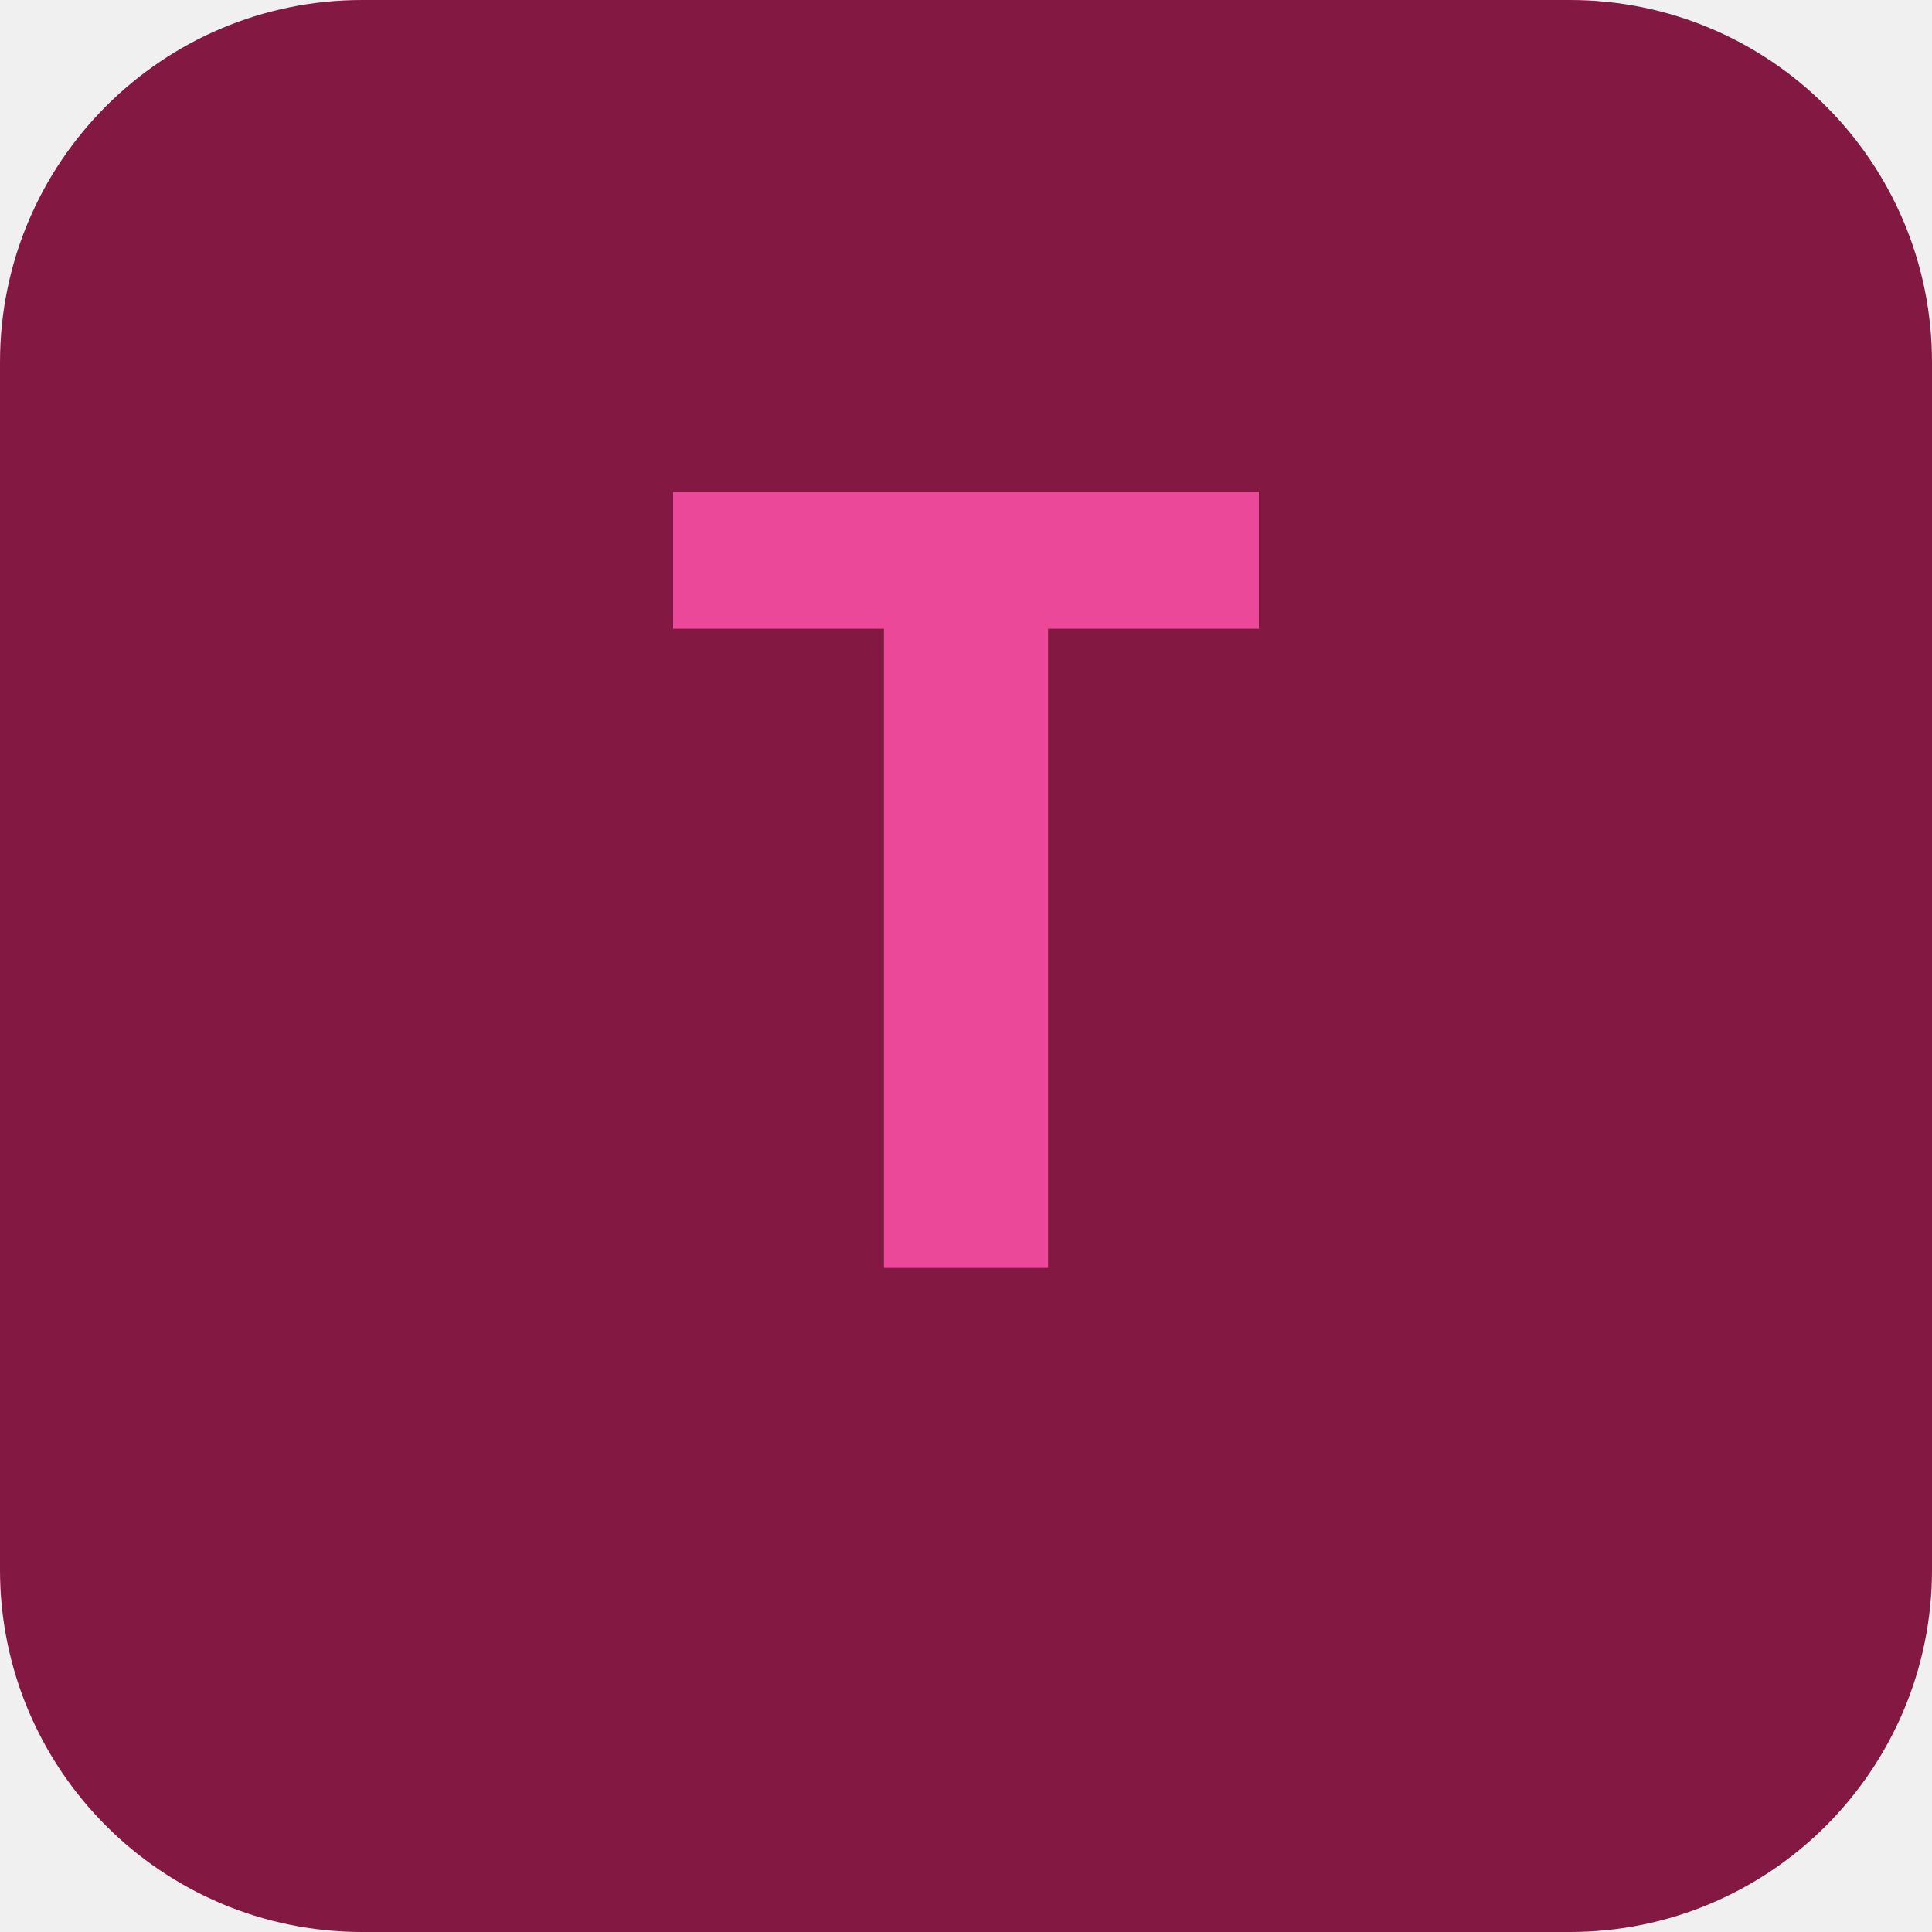
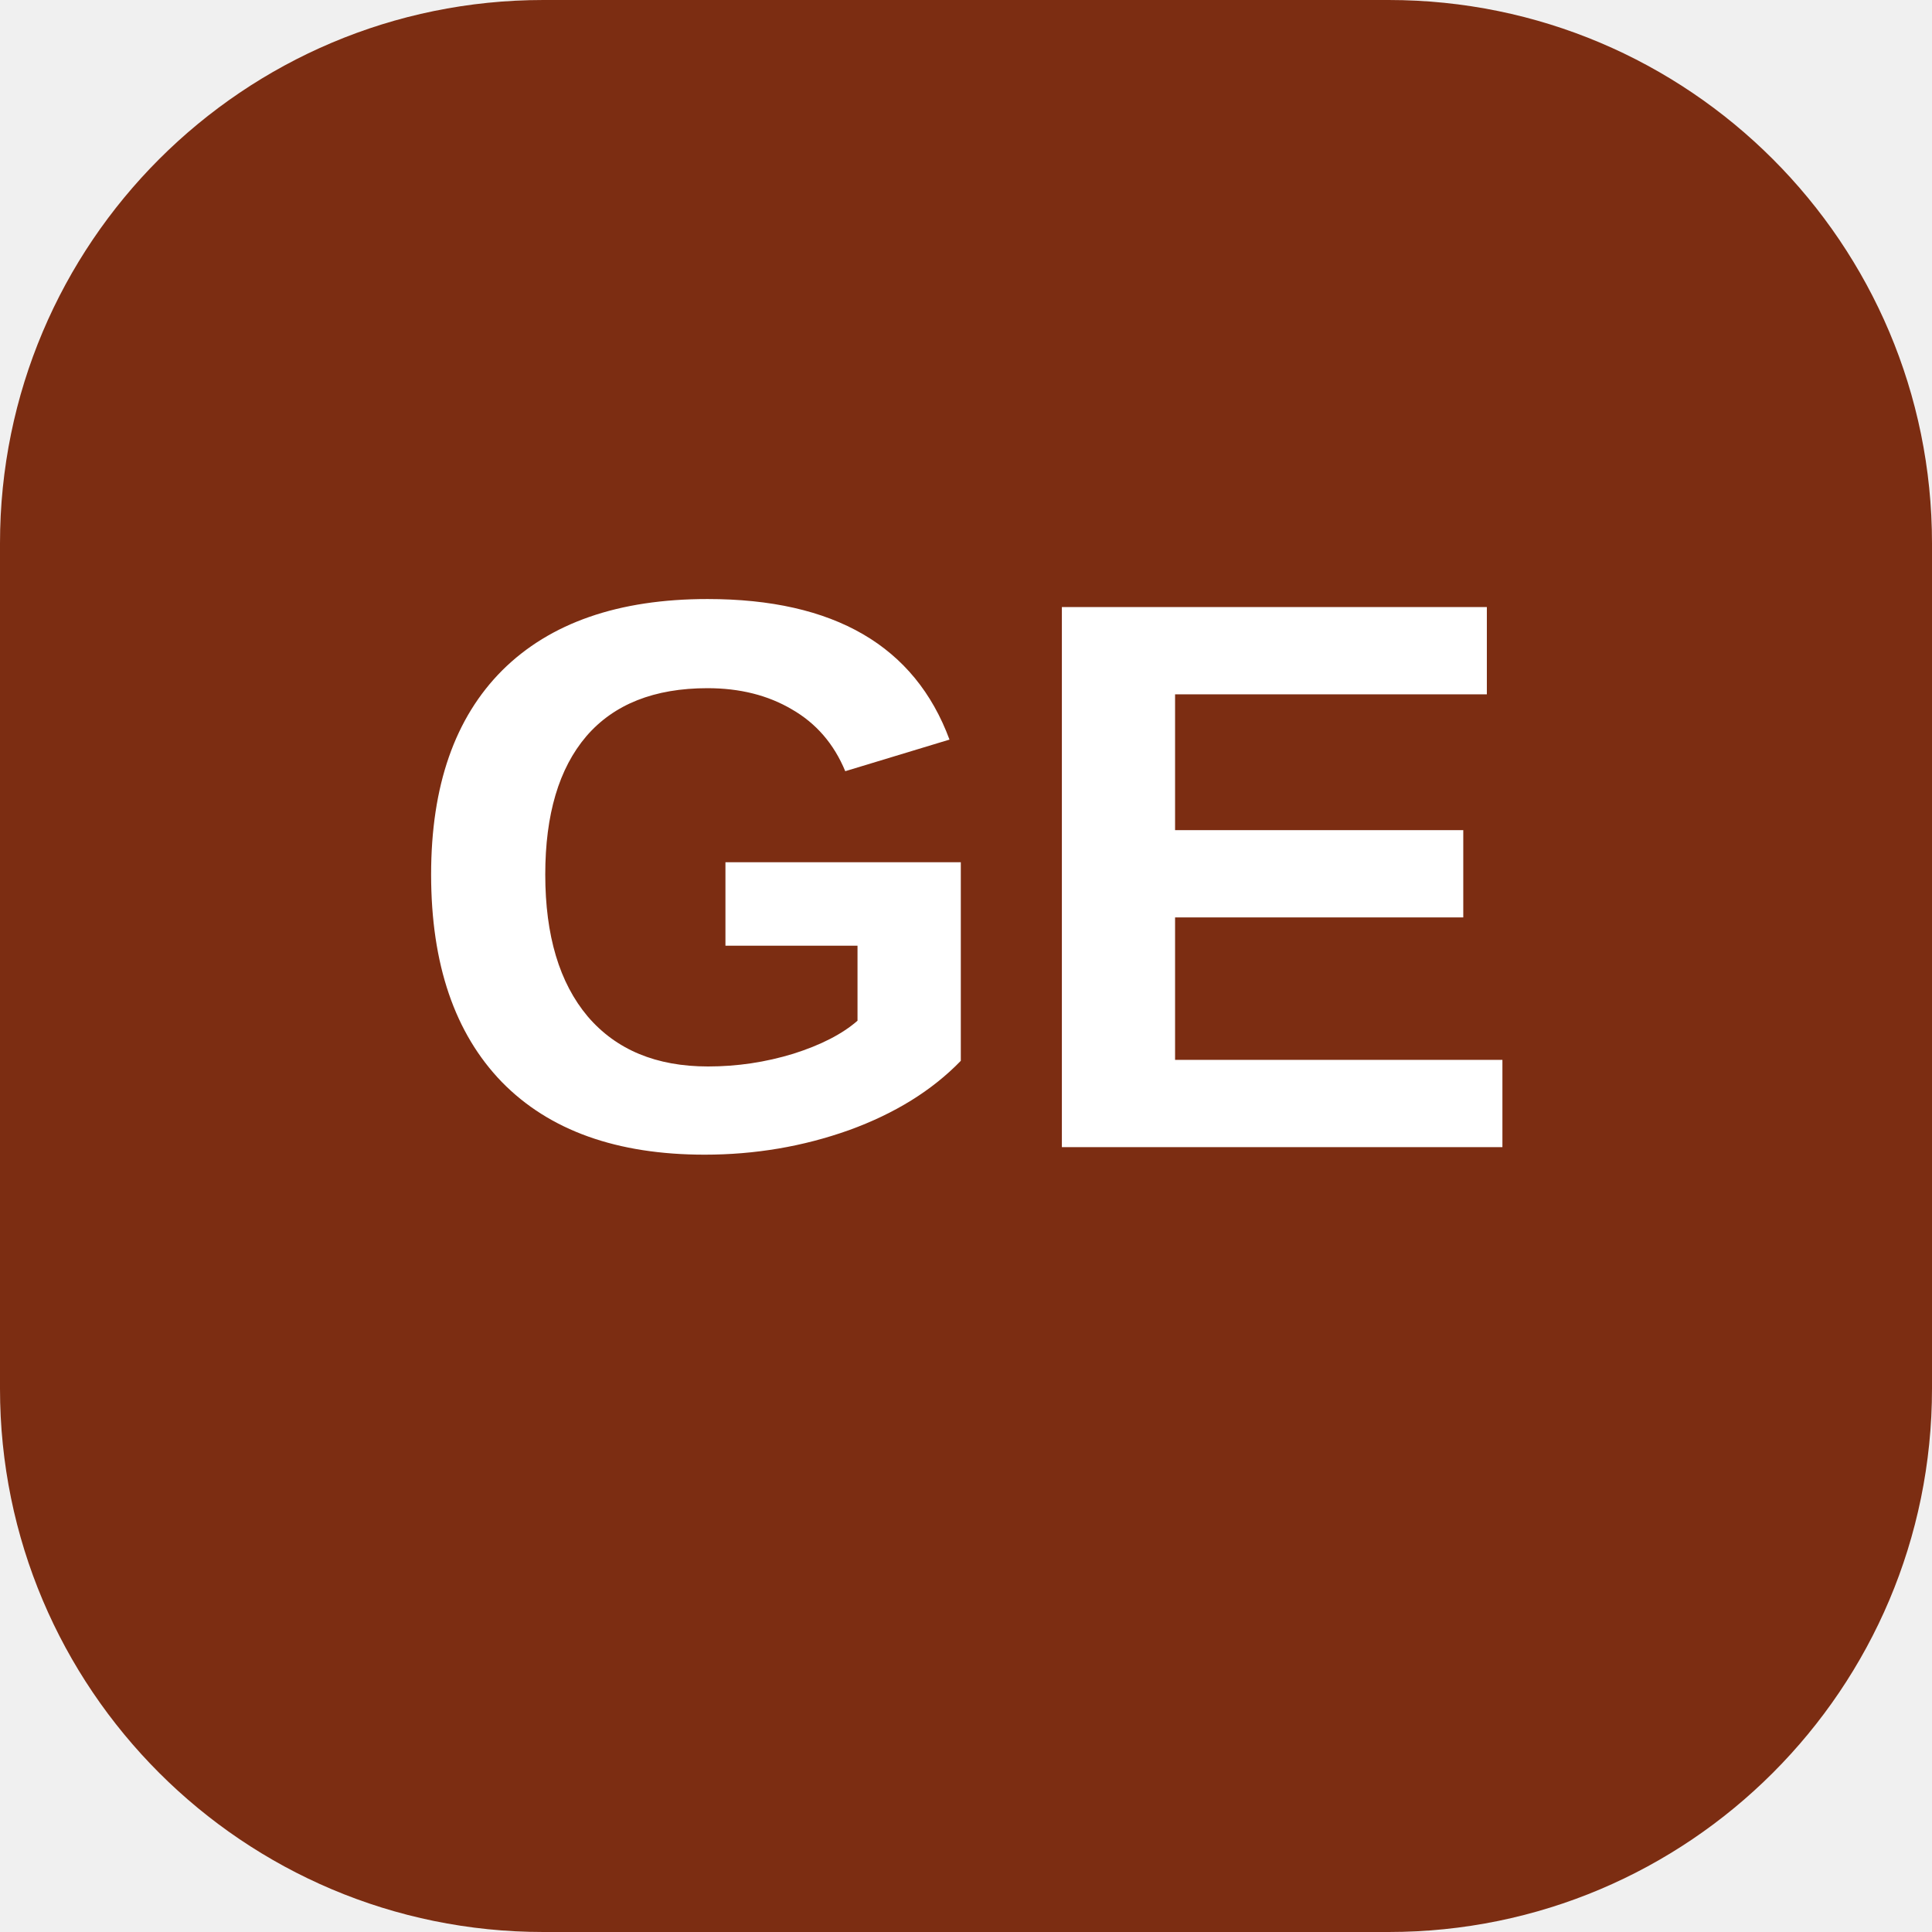
- <svg xmlns="http://www.w3.org/2000/svg" viewBox="0 0 64 64">
-   <rect width="64" height="64" rx="12" fill="#831843" />
-   <text x="32" y="42" font-family="system-ui,sans-serif" font-size="36" font-weight="700" text-anchor="middle" fill="#EC4899">T</text>
+ <svg xmlns="http://www.w3.org/2000/svg" viewBox="0 0 64 64" width="64" height="64">
+   <rect width="64" height="64" rx="18" fill="#7C2D12" />
+   <text x="32" y="38" font-family="Arial,Helvetica,sans-serif" font-size="26" font-weight="900" text-anchor="middle" fill="#FFFFFF">GE</text>
</svg>
